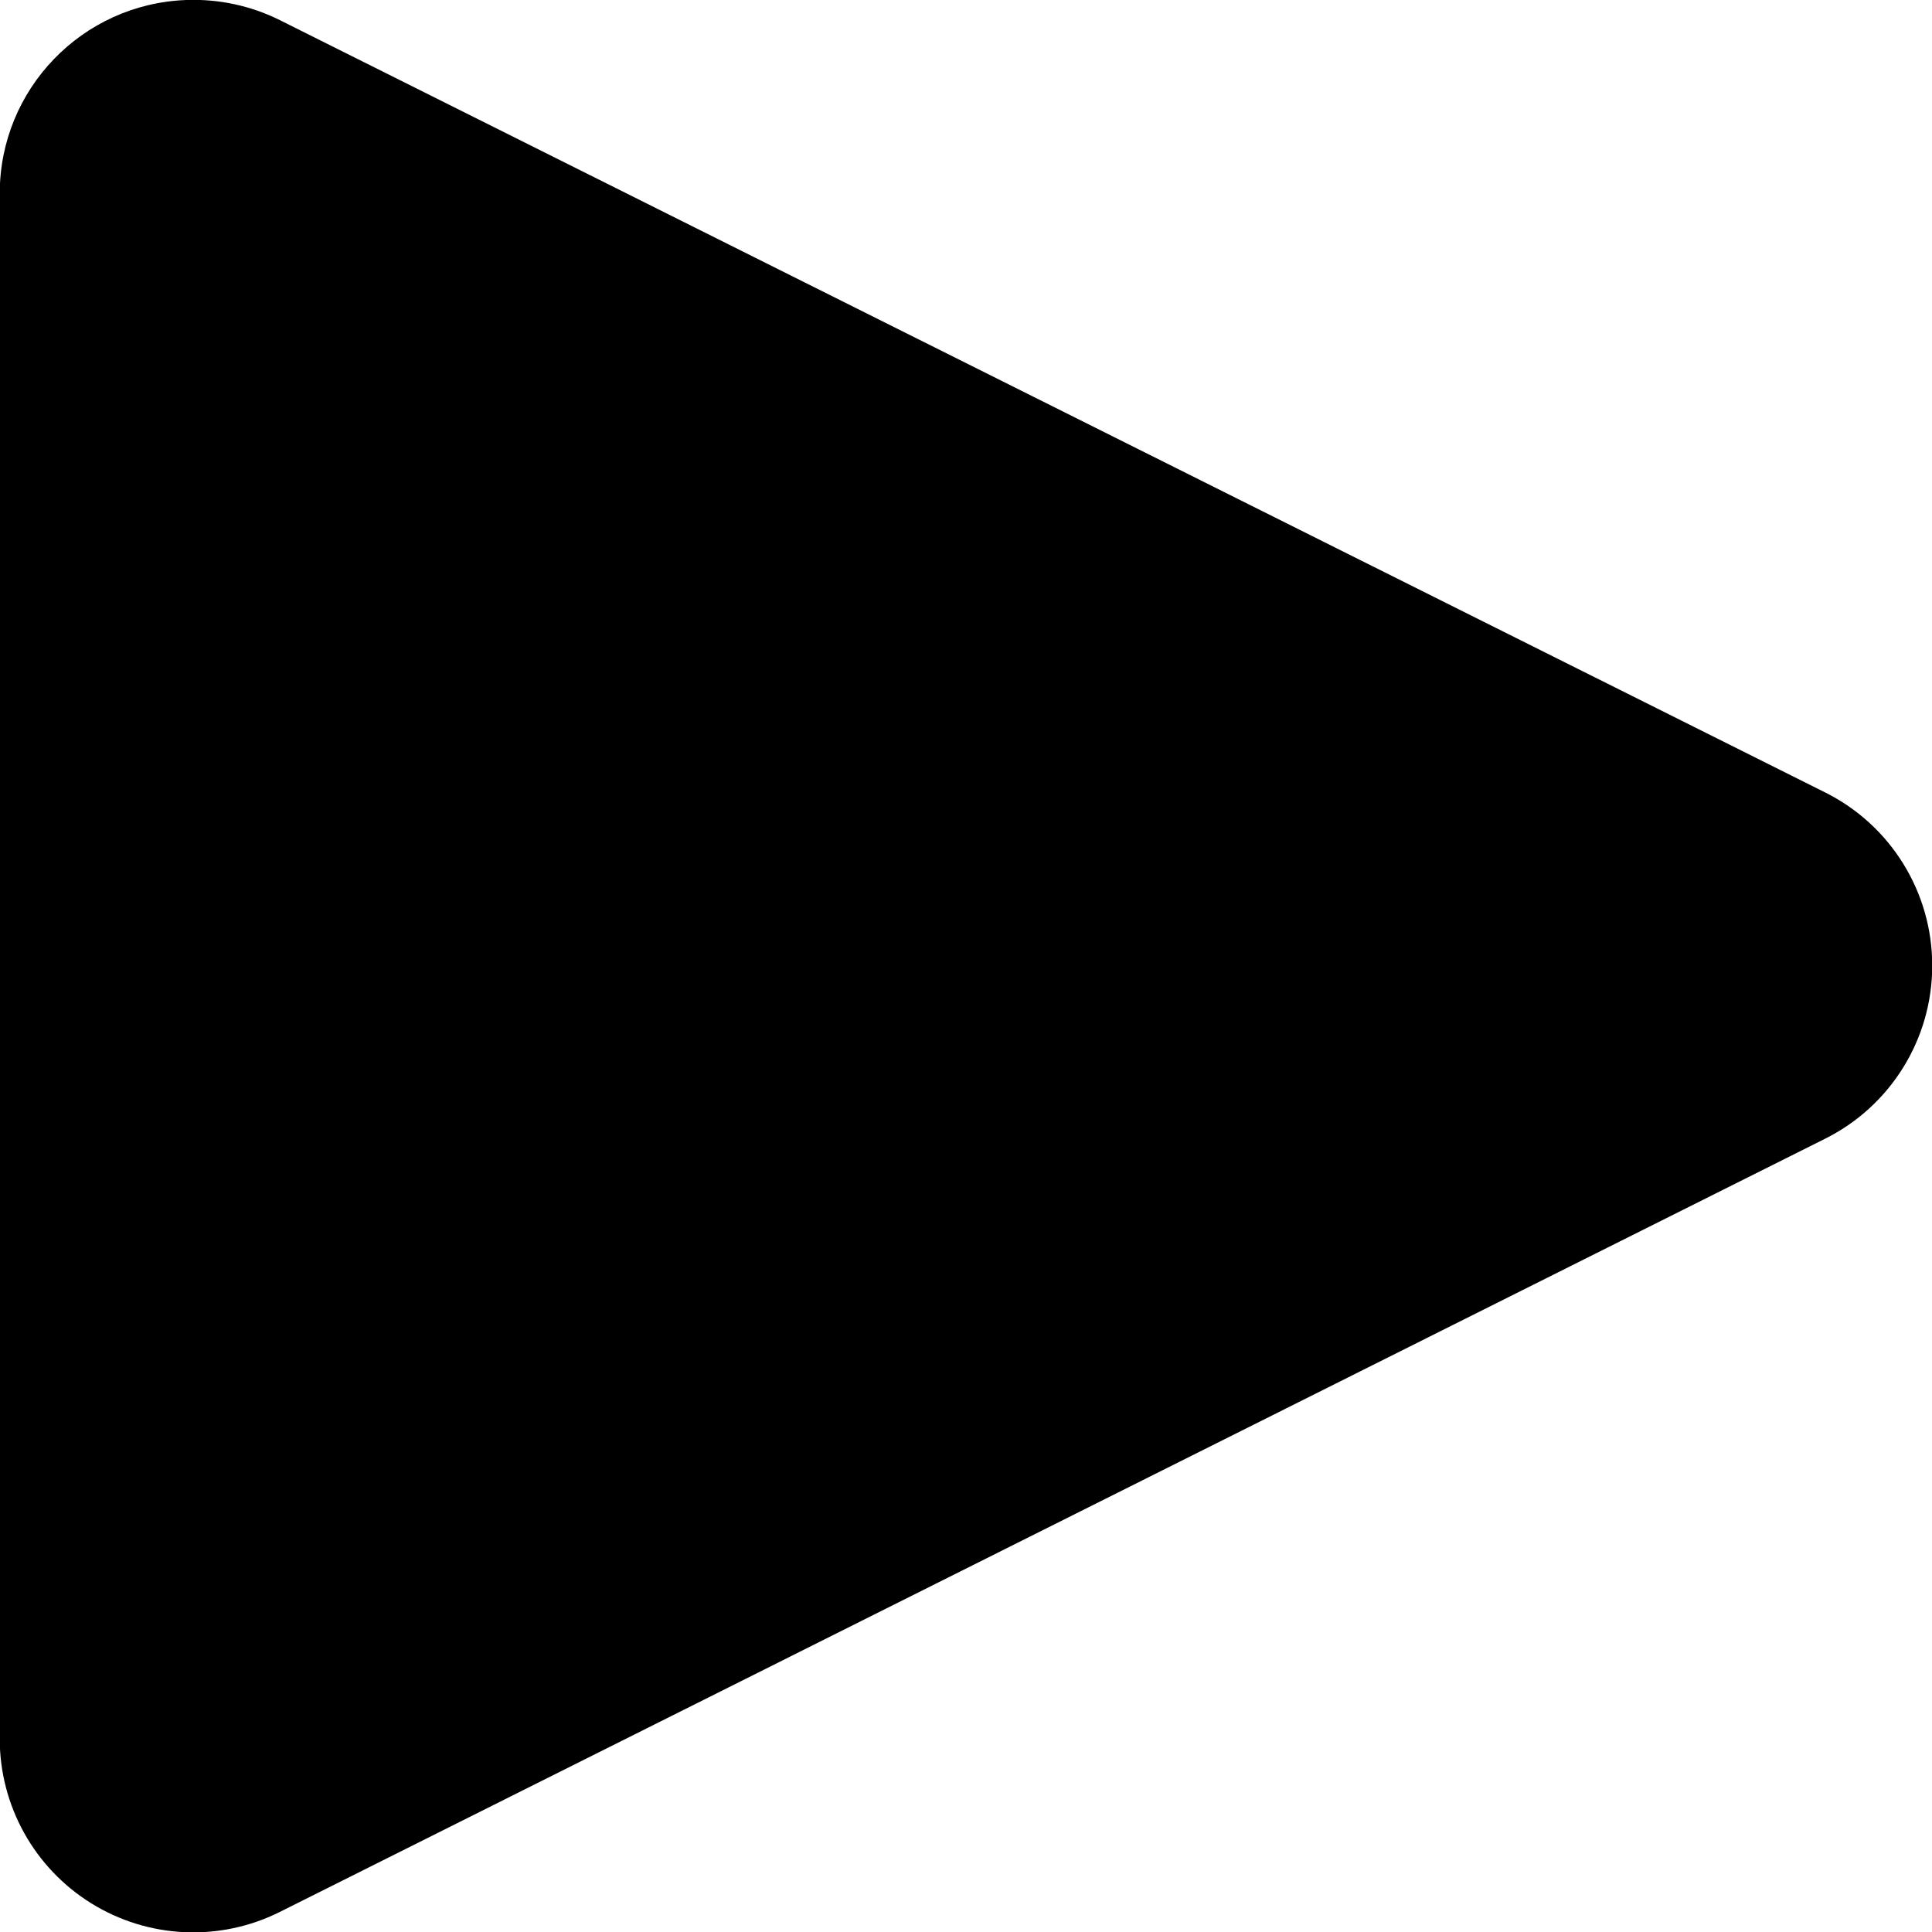
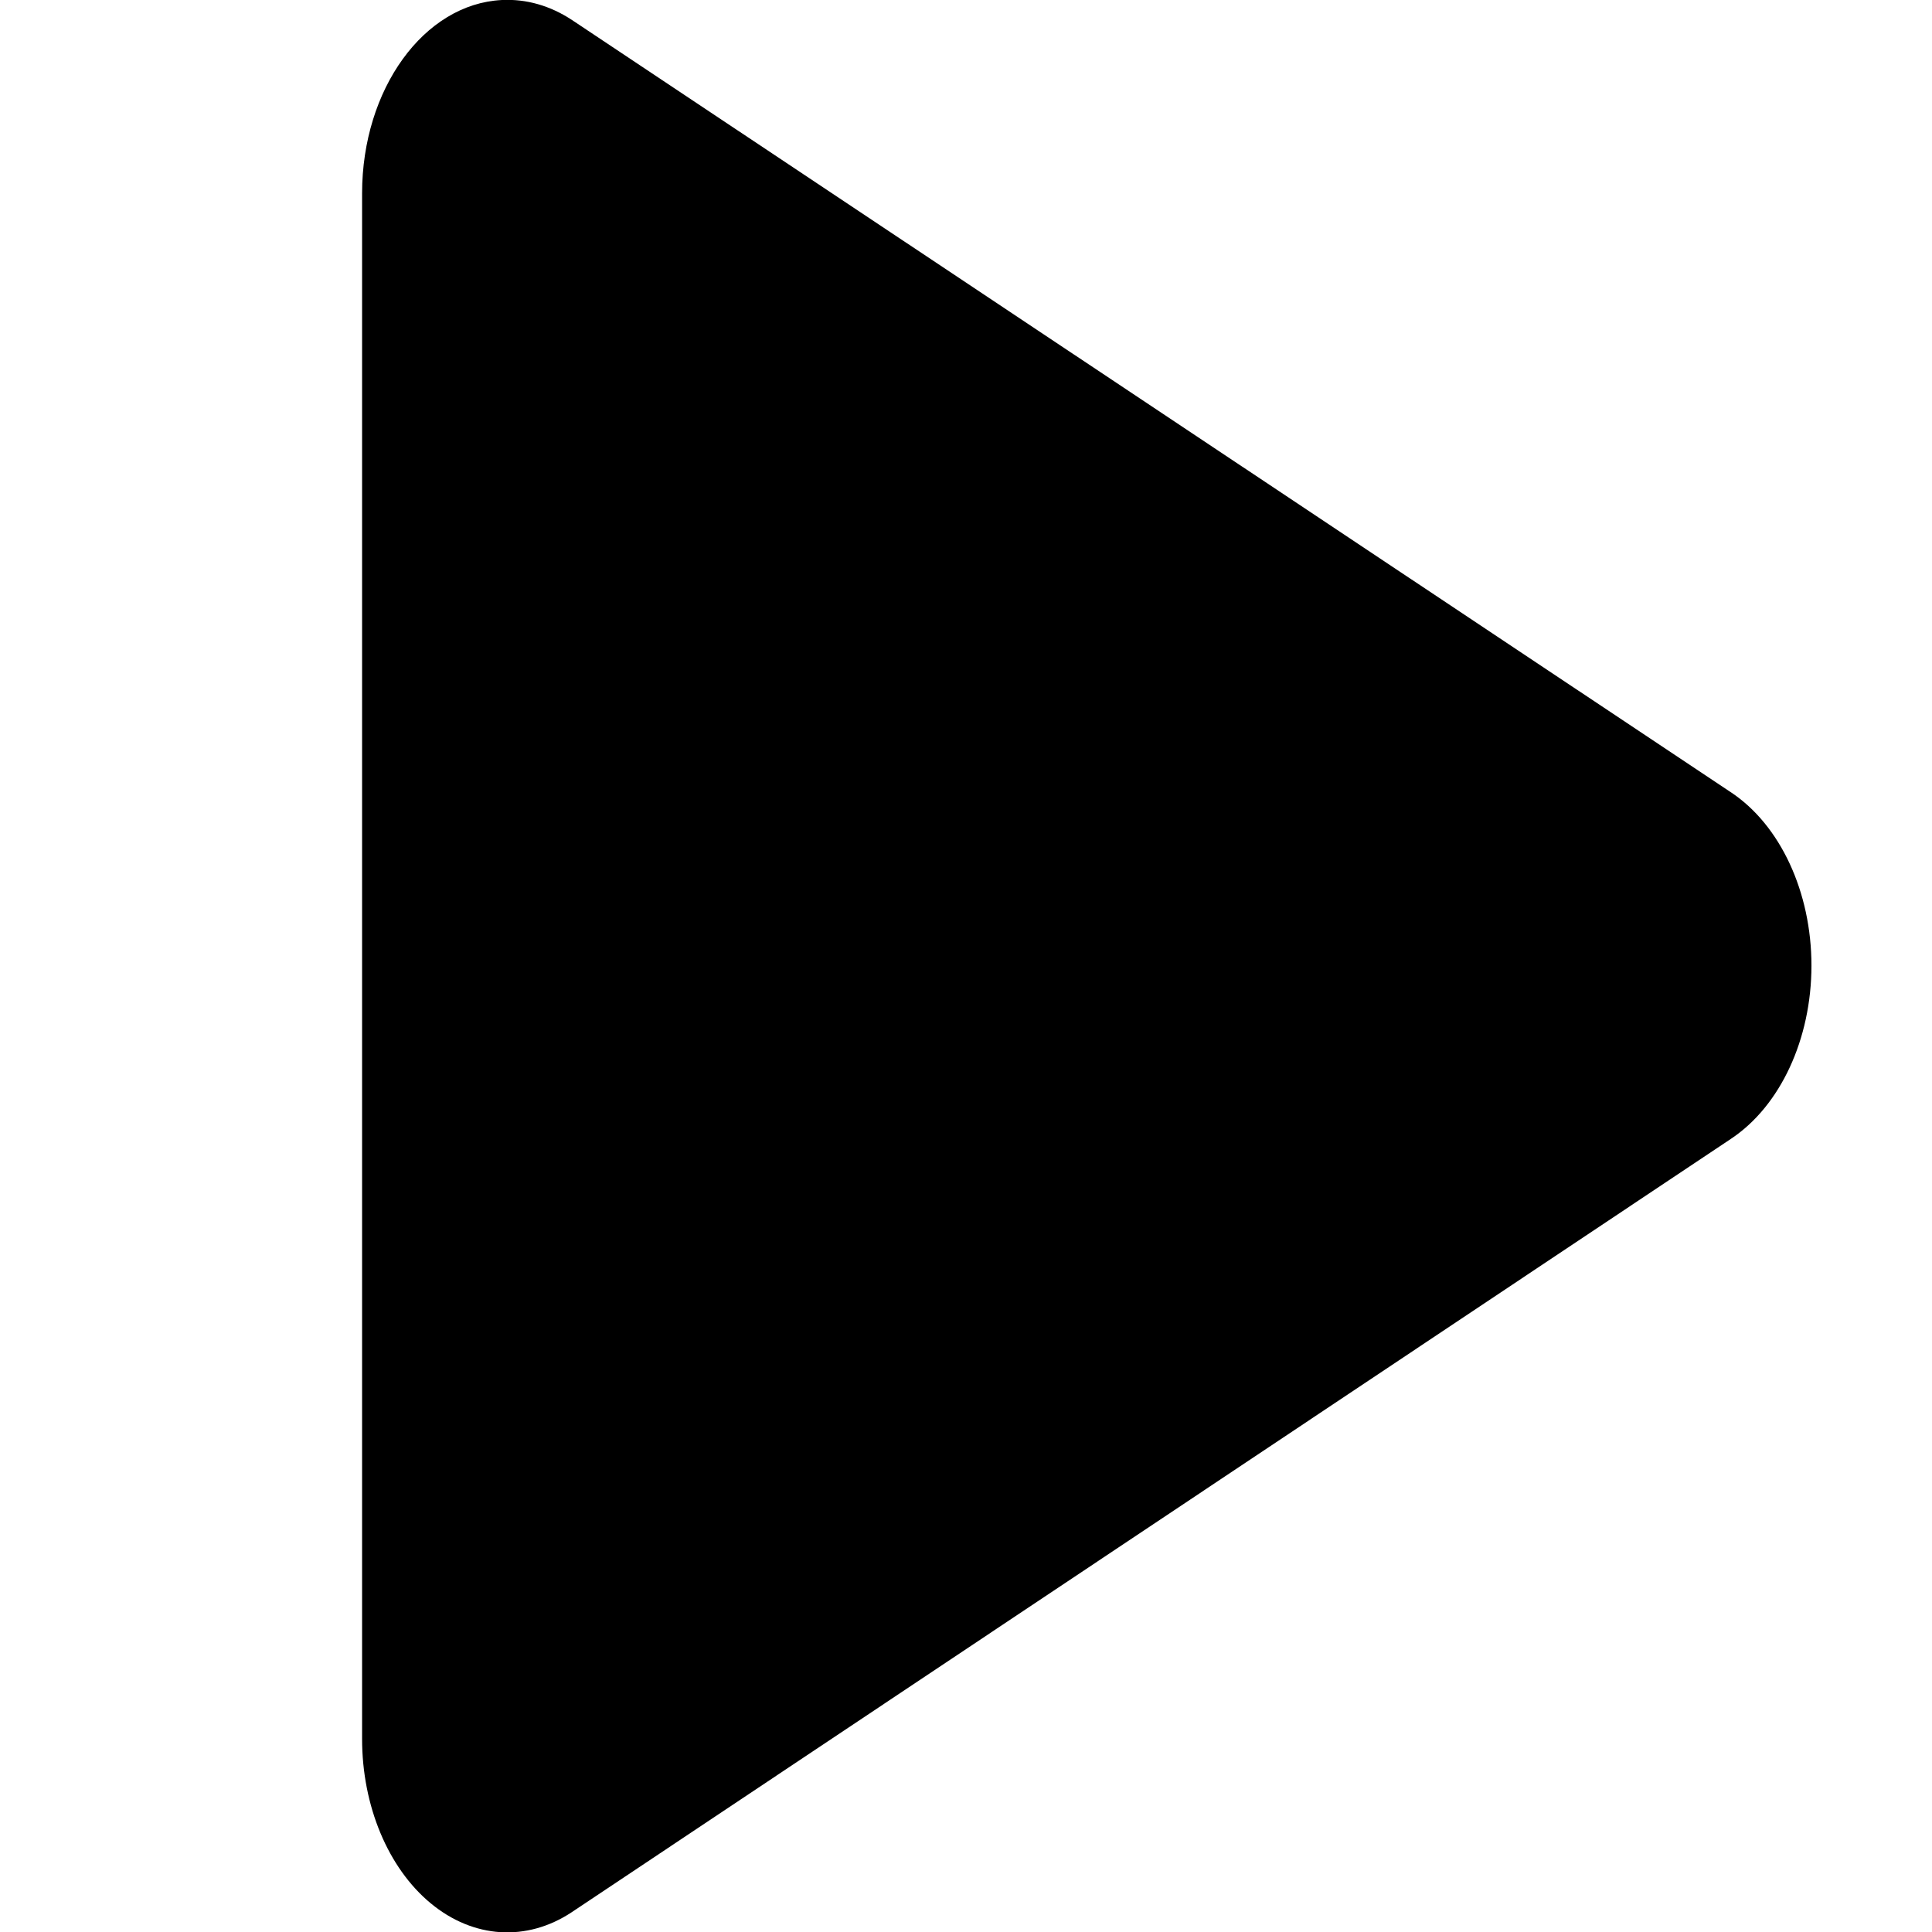
<svg xmlns="http://www.w3.org/2000/svg" width="16" height="16" viewBox="0 0 4.233 4.233" version="1.1" id="svg8">
  <defs id="defs2" />
  <g id="layer1" transform="translate(0,-292.7667)">
-     <path style="fill:#000000;stroke:none;stroke-width:0.331px;stroke-linecap:butt;stroke-linejoin:miter;stroke-opacity:1" id="path1385" d="m -0.02,292.238 a 0.53,0.53 0 0 0 -0.51,0.529 V 297 a 0.53,0.53 0 0 0 0.766,0.475 L 4.469,295.357 a 0.53,0.53 0 0 0 0,-0.949 l -4.232,-2.115 a 0.53,0.53 0 0 0 -0.256,-0.055 z" transform="matrix(0.7999541,0,0,0.7999655,0.4234132,58.98642)" />
+     <path style="fill:#000000;stroke:none;stroke-width:0.382px;stroke-linecap:butt;stroke-linejoin:miter;stroke-opacity:1" id="path1385" d="m -0.02,292.238 a 0.53,0.53 0 0 0 -0.51,0.529 V 297 a 0.53,0.53 0 0 0 0.766,0.475 L 4.469,295.357 a 0.53,0.53 0 0 0 0,-0.949 l -4.232,-2.115 a 0.53,0.53 0 0 0 -0.256,-0.055 z" transform="matrix(0.5999656,0,0,0.7999655,1.11131,58.98642)" />
  </g>
</svg>
